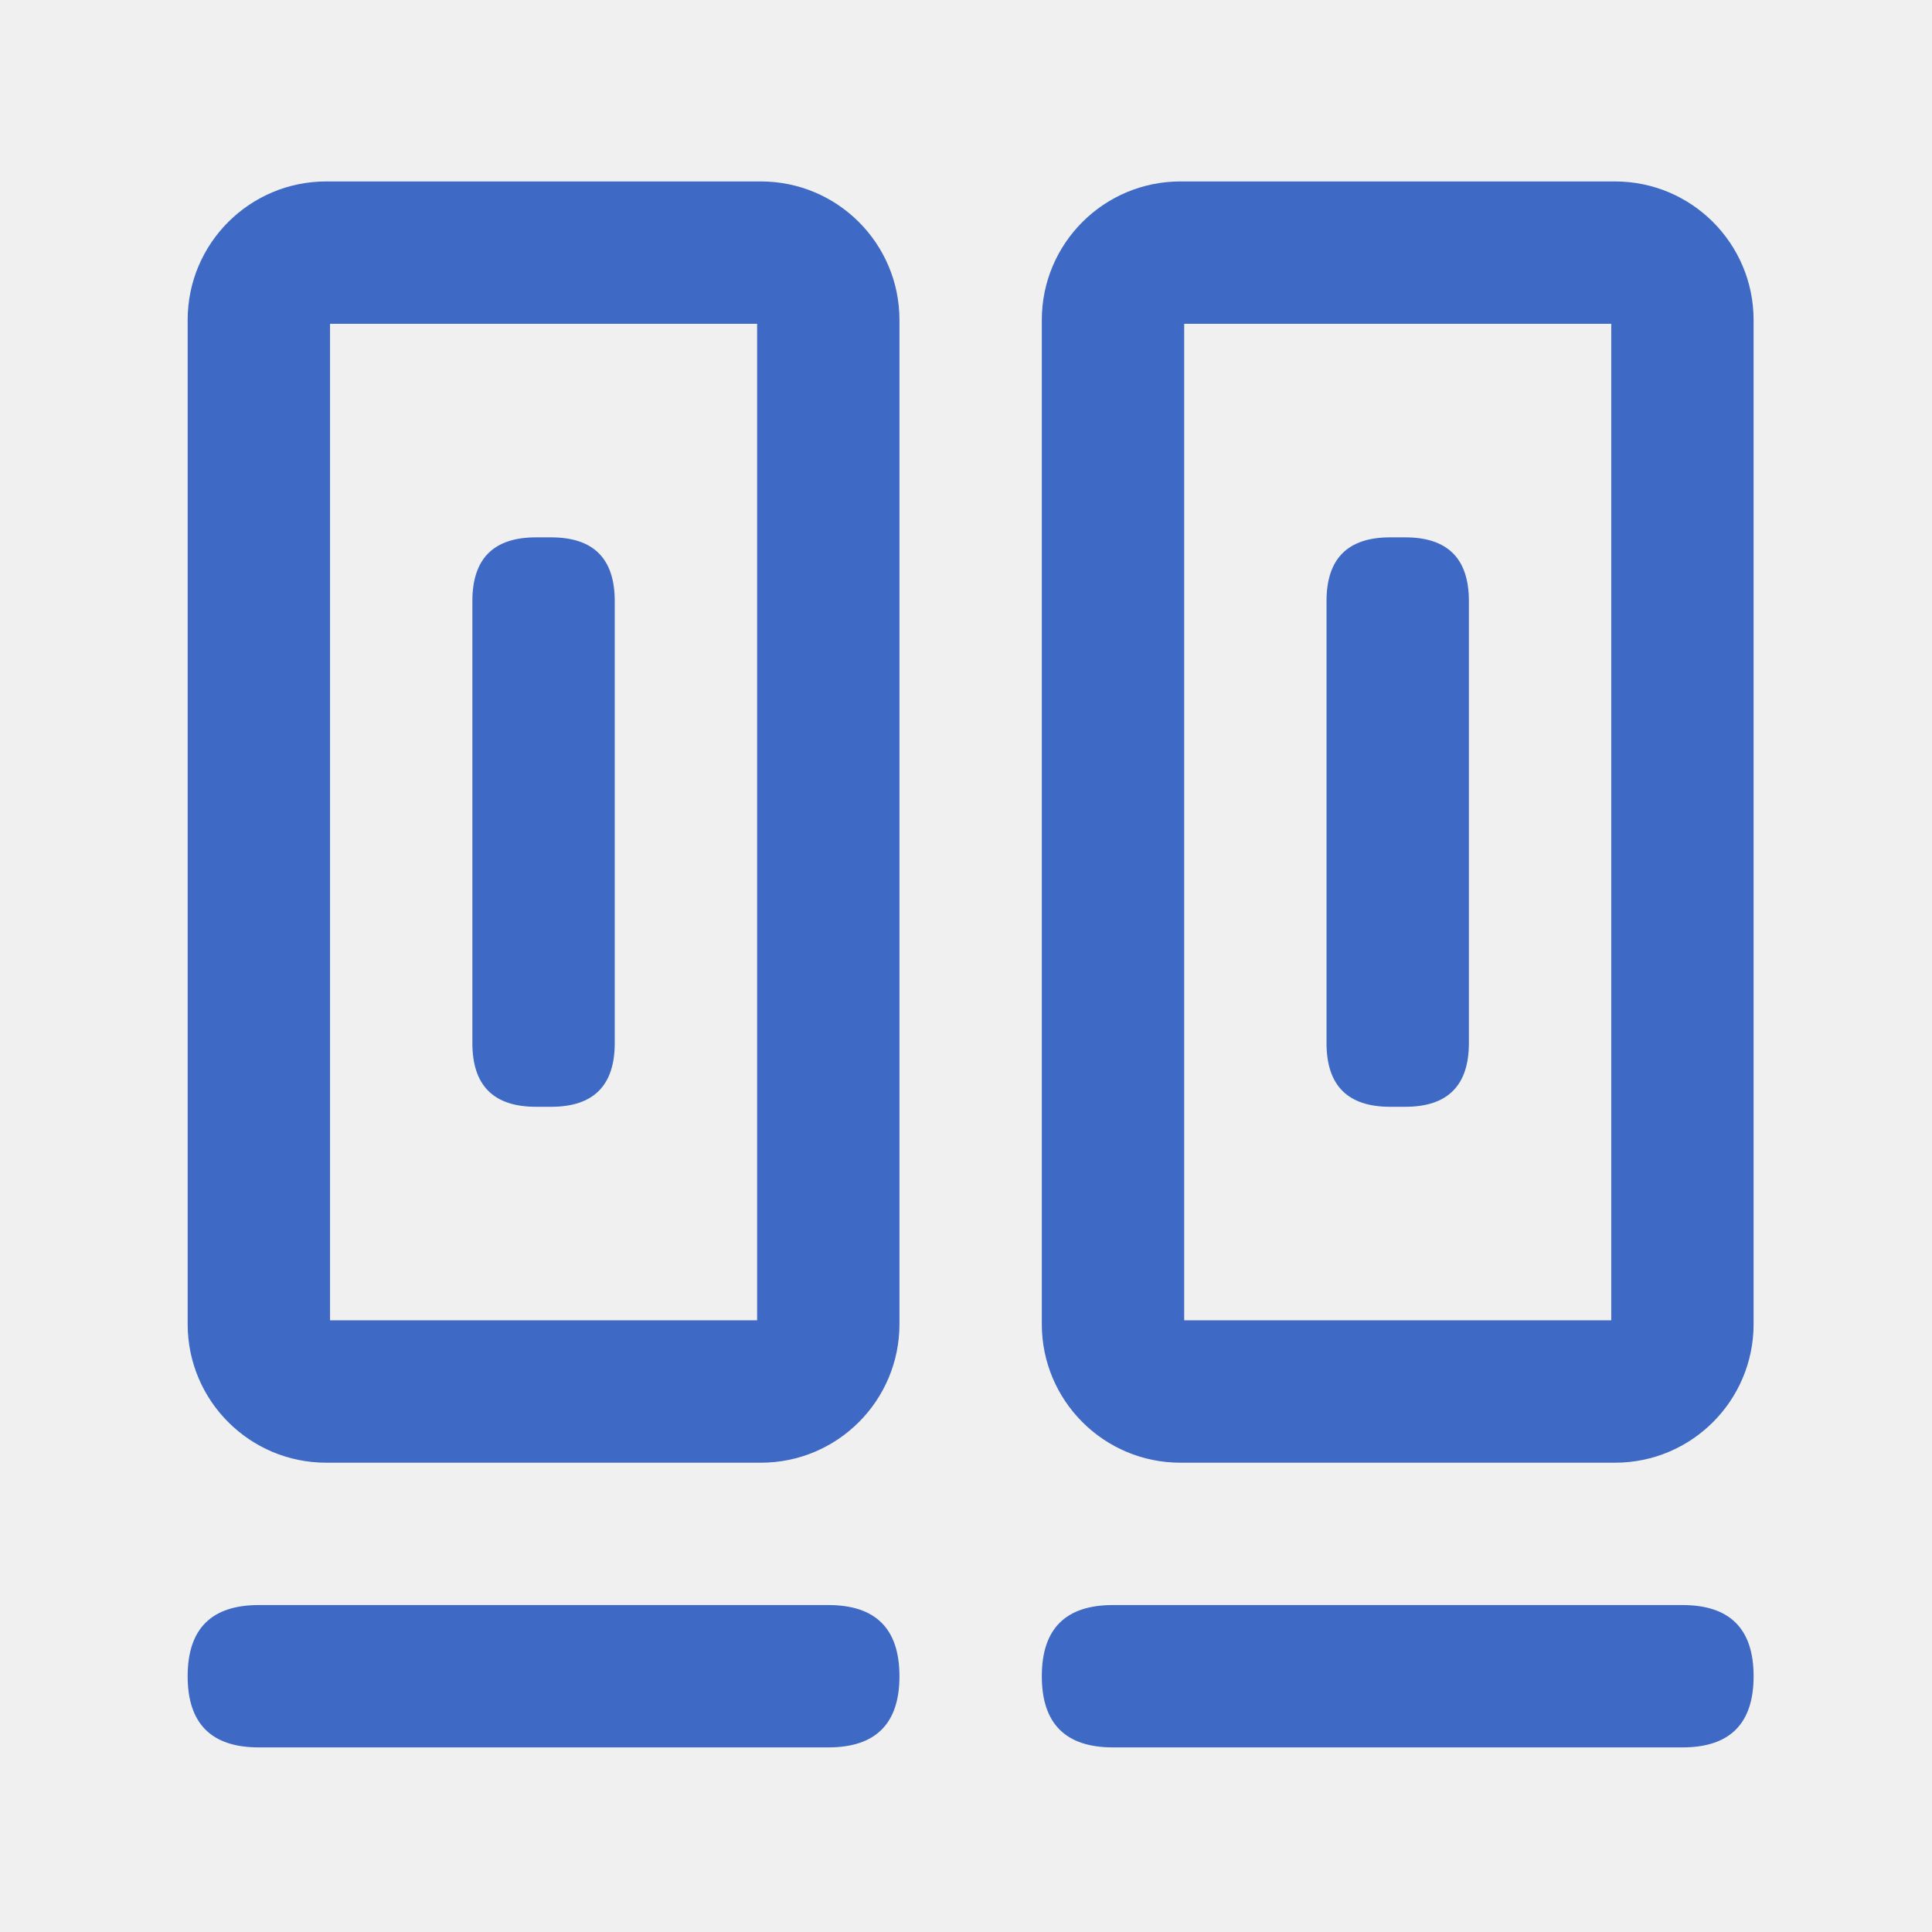
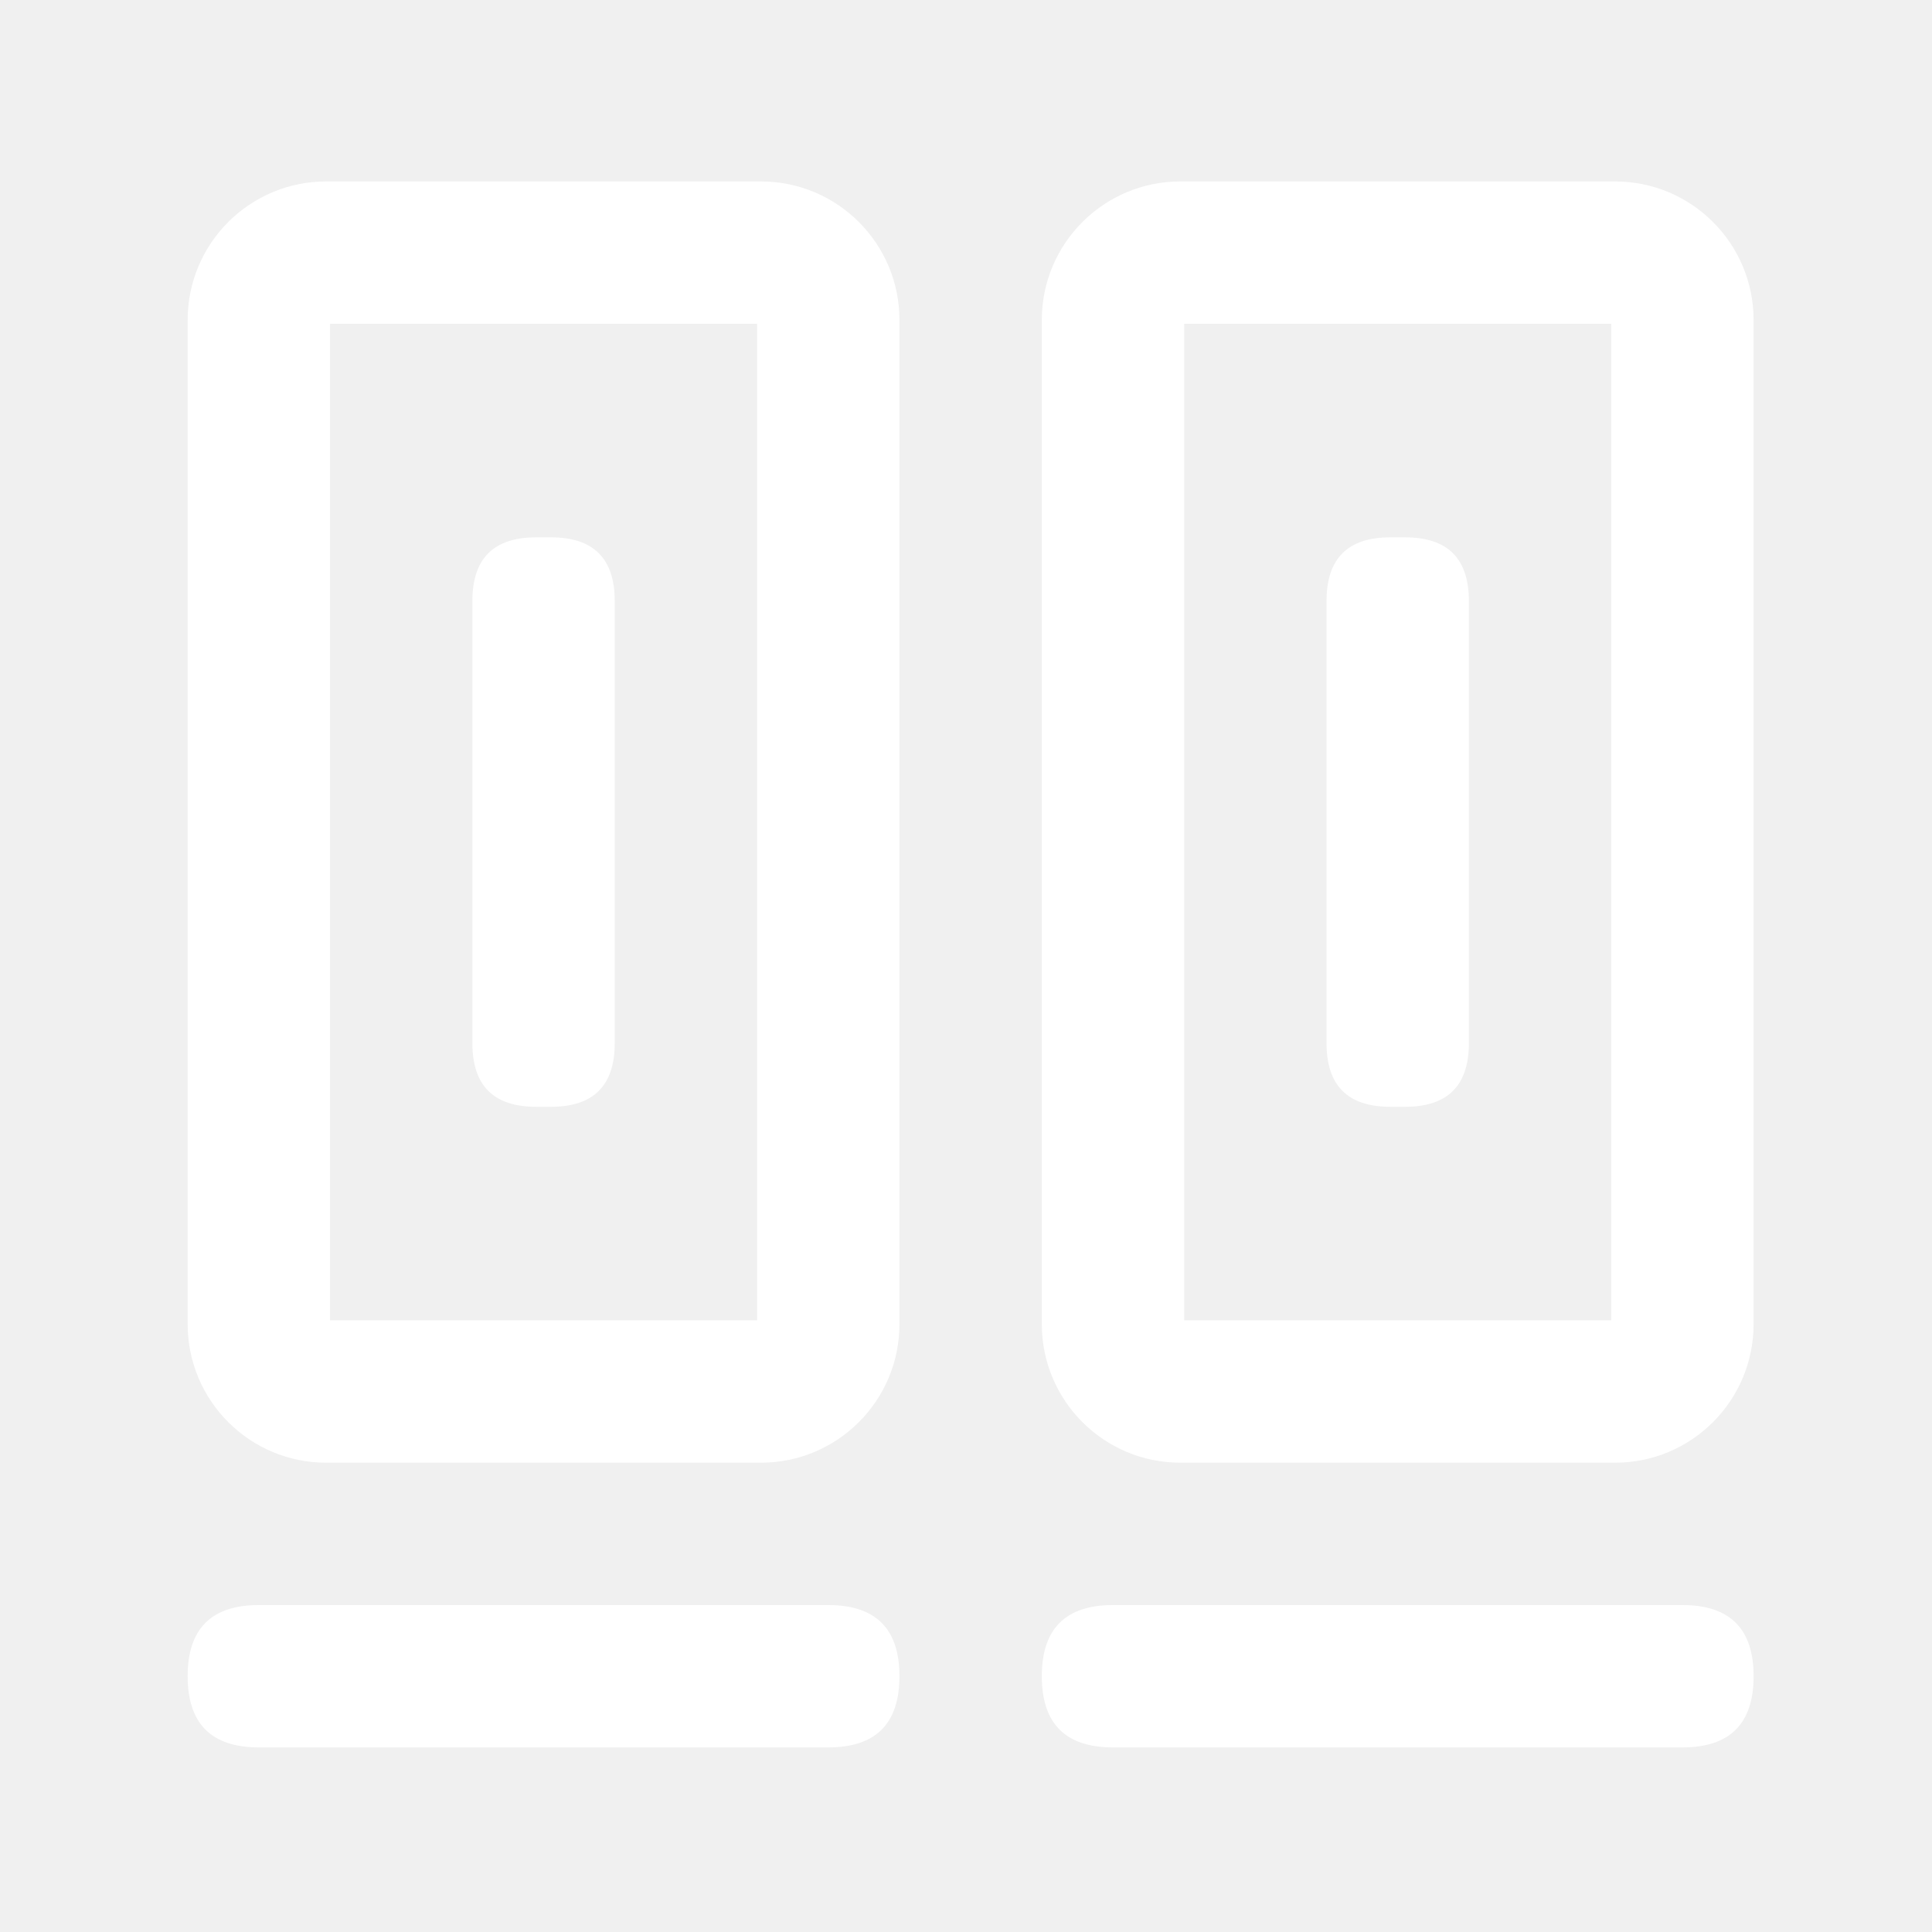
<svg xmlns="http://www.w3.org/2000/svg" t="1562571859703" class="icon" viewBox="0 0 1024 1024" version="1.1" p-id="1309" width="200" height="200">
  <defs>
    <style type="text/css" />
  </defs>
-   <path d="M403.29 775.26H172.9a73.44 73.44 0 0 1-73.44-73.44v-532.2a73.44 73.44 0 0 1 73.44-73.45h230.39a73.44 73.44 0 0 1 73.44 73.45v532.2a73.44 73.44 0 0 1-73.44 73.44z m-2-75.46V171.63H174.92V699.8z" fill="#3e69c5" p-id="1310" />
-   <path d="M99.46 850.71m37.73 0l301.81 0q37.73 0 37.73 37.73l0-0.01q0 37.73-37.73 37.73l-301.81 0q-37.73 0-37.73-37.73l0 0.01q0-37.73 37.73-37.73Z" fill="#3e69c5" p-id="1311" />
-   <path d="M552.18 850.71m37.73 0l301.81 0q37.73 0 37.73 37.73l0-0.01q0 37.73-37.73 37.73l-301.81 0q-37.73 0-37.73-37.73l0 0.01q0-37.73 37.73-37.73Z" fill="#3e69c5" p-id="1312" />
-   <path d="M856 775.26H625.63a73.45 73.45 0 0 1-73.45-73.44v-532.2a73.45 73.45 0 0 1 73.45-73.45H856a73.44 73.44 0 0 1 73.44 73.45v532.2A73.44 73.44 0 0 1 856 775.26z m-2-75.46V171.63H627.64V699.8z" fill="#3e69c5" p-id="1313" />
-   <path d="M250.37 284.81m33.74 0l7.97 0q33.74 0 33.74 33.74l0 234.33q0 33.74-33.74 33.74l-7.97 0q-33.74 0-33.74-33.74l0-234.33q0-33.74 33.74-33.74Z" fill="#3e69c5" p-id="1314" />
-   <path d="M703.09 284.81m33.74 0l7.97 0q33.74 0 33.74 33.74l0 234.33q0 33.74-33.74 33.74l-7.97 0q-33.74 0-33.74-33.74l0-234.33q0-33.74 33.74-33.74Z" fill="#3e69c5" p-id="1315" />
+   <path d="M403.29 775.26H172.9a73.44 73.44 0 0 1-73.44-73.44v-532.2a73.44 73.44 0 0 1 73.44-73.45h230.39a73.44 73.44 0 0 1 73.44 73.45v532.2a73.44 73.44 0 0 1-73.44 73.44z m-2-75.46V171.63H174.92V699.8z" fill="#fff" p-id="1310" />
+   <path d="M99.46 850.71m37.73 0l301.81 0q37.73 0 37.73 37.73l0-0.01q0 37.73-37.73 37.73l-301.81 0q-37.73 0-37.73-37.73l0 0.01q0-37.73 37.73-37.73Z" fill="#fff" p-id="1311" />
+   <path d="M552.18 850.71m37.73 0l301.81 0q37.73 0 37.73 37.73l0-0.01q0 37.73-37.73 37.73l-301.81 0q-37.73 0-37.73-37.73l0 0.01q0-37.73 37.73-37.73Z" fill="#fff" p-id="1312" />
+   <path d="M856 775.26H625.63a73.45 73.45 0 0 1-73.45-73.44v-532.2a73.45 73.45 0 0 1 73.45-73.45H856a73.44 73.44 0 0 1 73.44 73.45v532.2A73.44 73.44 0 0 1 856 775.26z m-2-75.46V171.63H627.64V699.8z" fill="#fff" p-id="1313" />
+   <path d="M250.37 284.81m33.74 0l7.97 0q33.74 0 33.74 33.74l0 234.33q0 33.74-33.74 33.74l-7.97 0q-33.74 0-33.74-33.74l0-234.33q0-33.74 33.74-33.74Z" fill="#fff" p-id="1314" />
+   <path d="M703.09 284.81m33.74 0l7.97 0q33.74 0 33.74 33.74l0 234.33q0 33.74-33.74 33.74l-7.97 0q-33.74 0-33.74-33.74l0-234.33q0-33.74 33.74-33.74Z" fill="#fff" p-id="1315" />
</svg>
